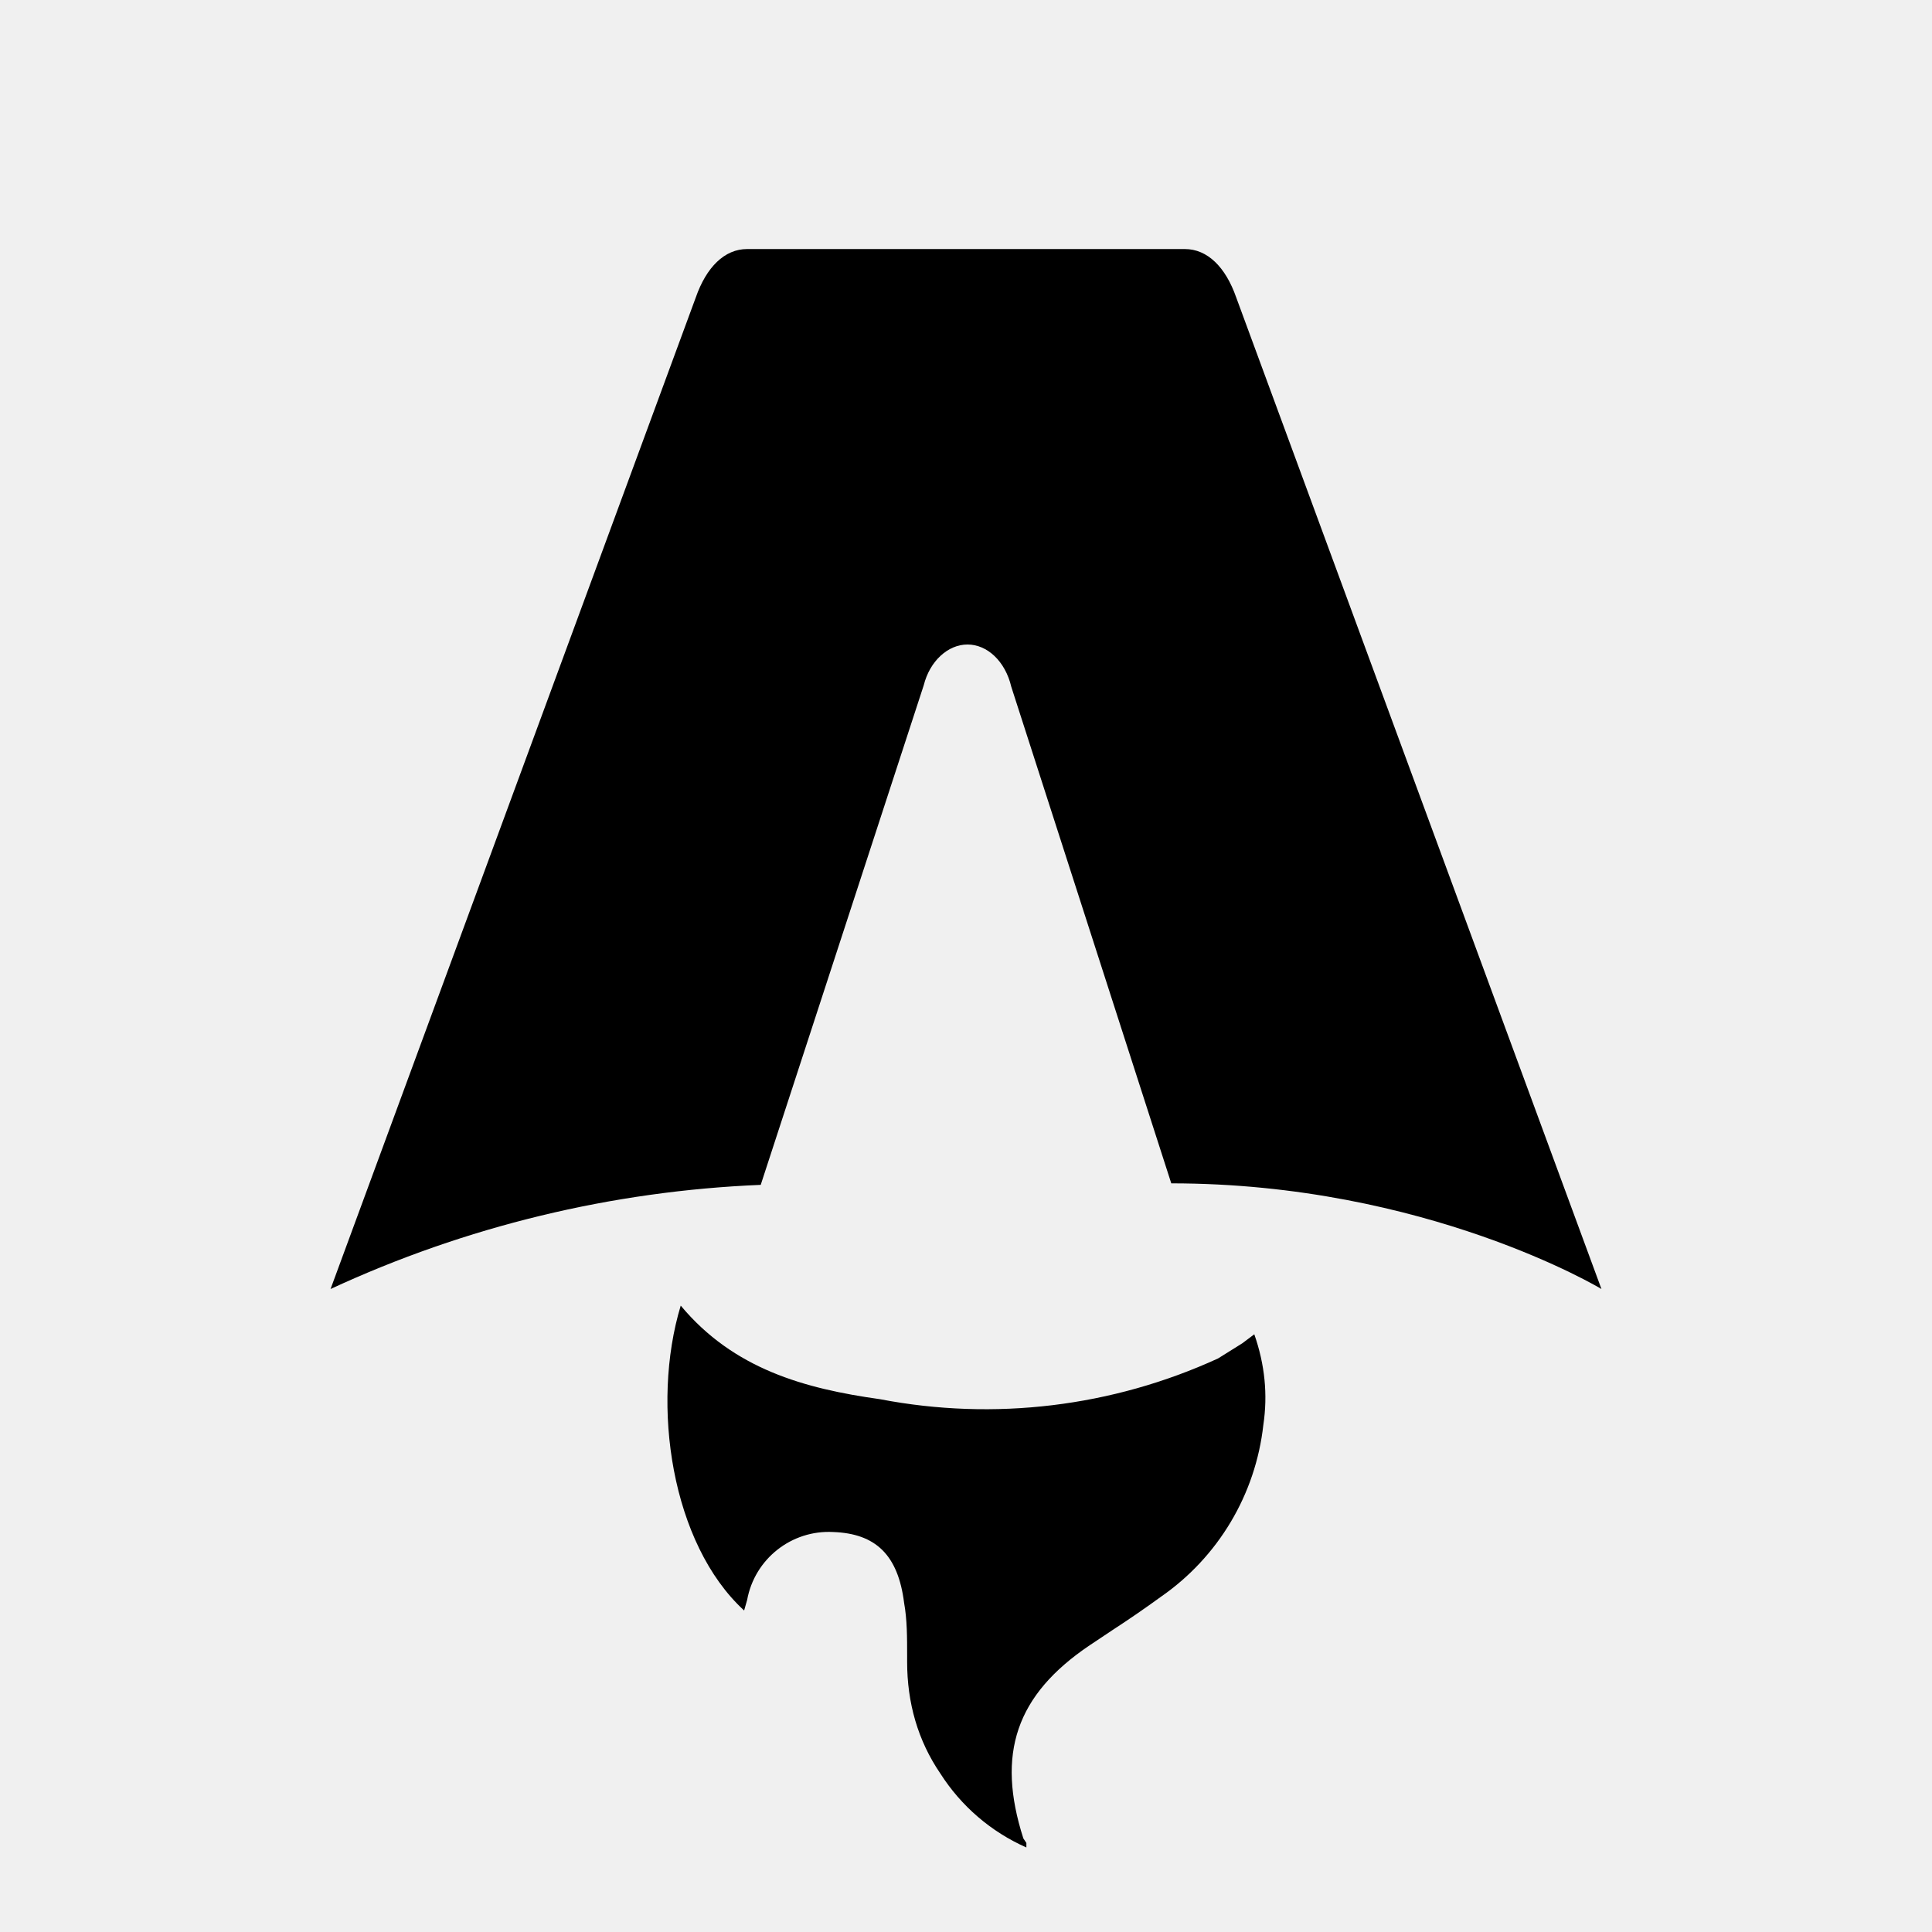
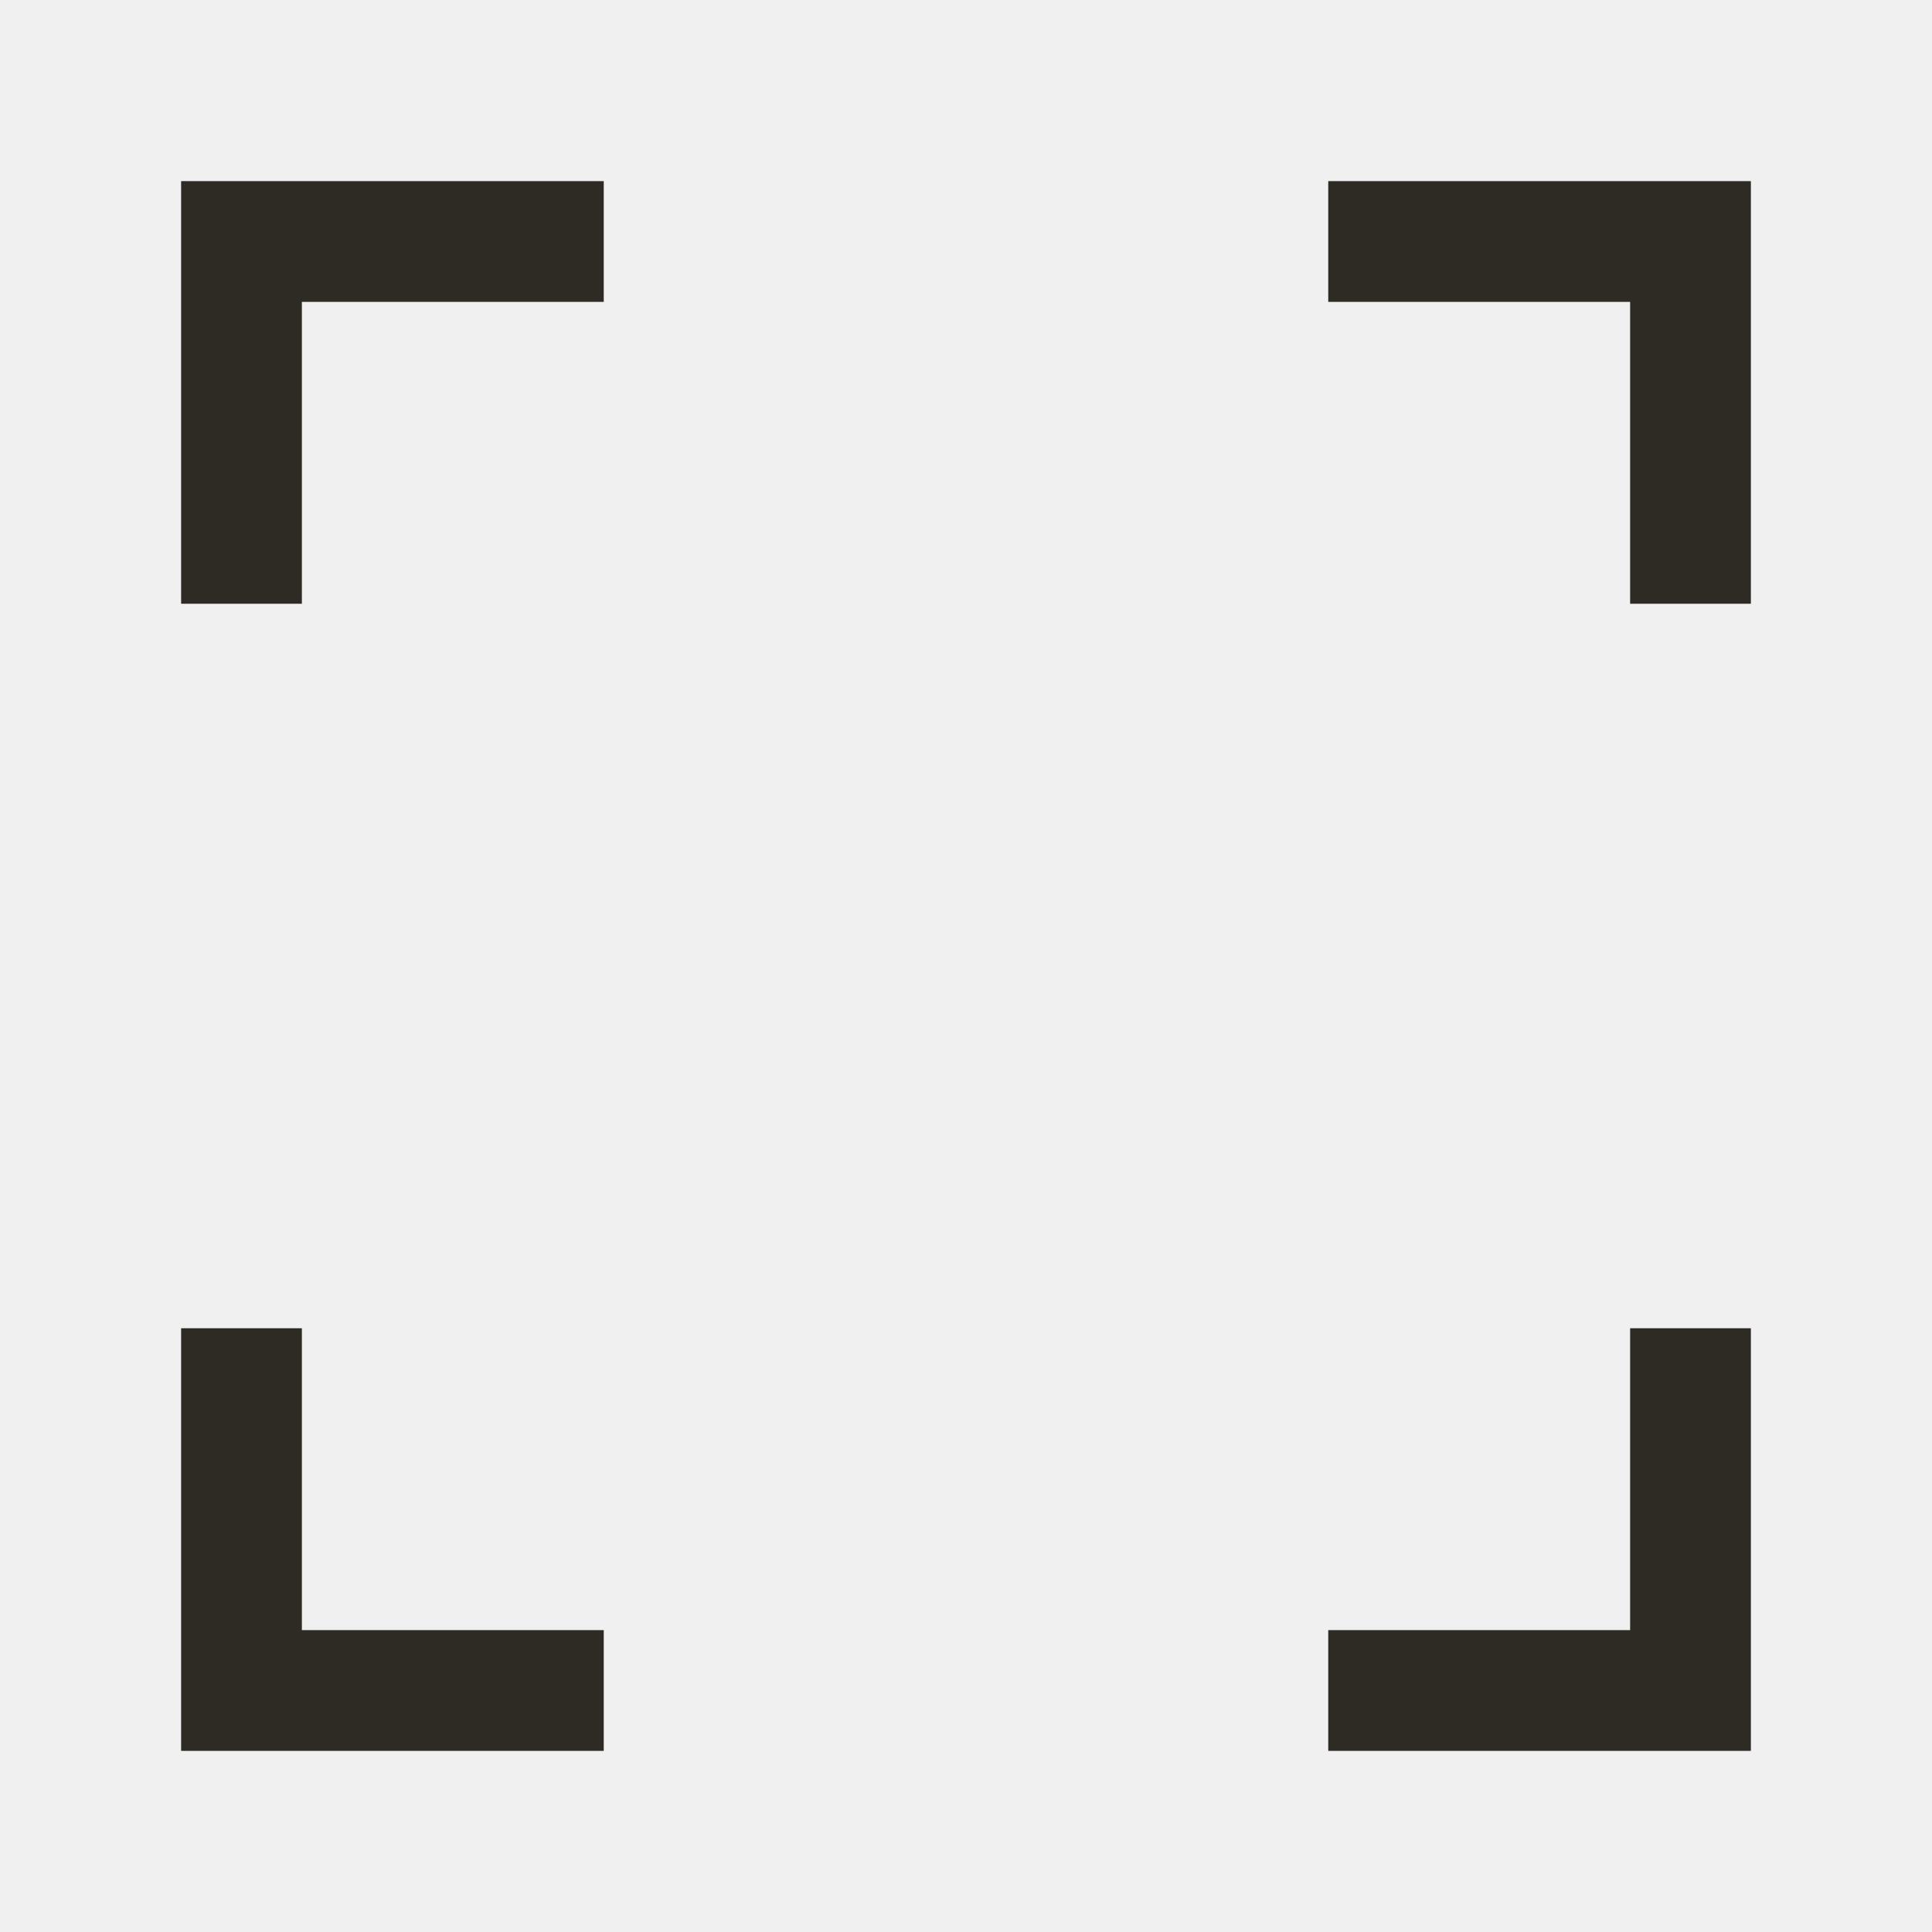
- <svg xmlns="http://www.w3.org/2000/svg" fill="none" viewBox="0 0 128 128">
-   <path d="M50.4 78.5a75.1 75.1 0 0 0-28.5 6.9l24.2-65.7c.7-2 1.9-3.2 3.4-3.2h29c1.5 0 2.7 1.2 3.4 3.2l24.2 65.7s-11.6-7-28.5-7L67 45.5c-.4-1.7-1.6-2.8-2.9-2.8-1.3 0-2.5 1.1-2.9 2.7L50.4 78.5Zm-1.1 28.2Zm-4.2-20.2c-2 6.6-.6 15.8 4.2 20.2a17.5 17.5 0 0 1 .2-.7 5.5 5.5 0 0 1 5.7-4.5c2.8.1 4.3 1.5 4.7 4.7.2 1.1.2 2.3.2 3.5v.4c0 2.7.7 5.2 2.2 7.4a13 13 0 0 0 5.7 4.9v-.3l-.2-.3c-1.8-5.6-.5-9.5 4.4-12.8l1.5-1a73 73 0 0 0 3.2-2.2 16 16 0 0 0 6.8-11.4c.3-2 .1-4-.6-6l-.8.6-1.6 1a37 37 0 0 1-22.4 2.7c-5-.7-9.7-2-13.2-6.2Z" />
+ <svg xmlns="http://www.w3.org/2000/svg" viewBox="0 0 32 32" width="32" height="32">
+   <g fill="none" stroke="#2e2a24" stroke-width="2" stroke-linecap="square">
+     <path d="M4 9V4h5" />
+     <path d="M23 4h5v5" />
+     <path d="M28 23v5h-5" />
+     <path d="M9 28H4v-5" />
+   </g>
  <style>
-         path { fill: #000; }
-         @media (prefers-color-scheme: dark) {
-             path { fill: #FFF; }
-         }
-     </style>
+     g { stroke: #2e2a24; }
+     circle { fill: #2e2a24; }
+     @media (prefers-color-scheme: dark) {
+       g { stroke: #f5f1e8; }
+       circle { fill: #f5f1e8; }
+     }
+   </style>
</svg>
